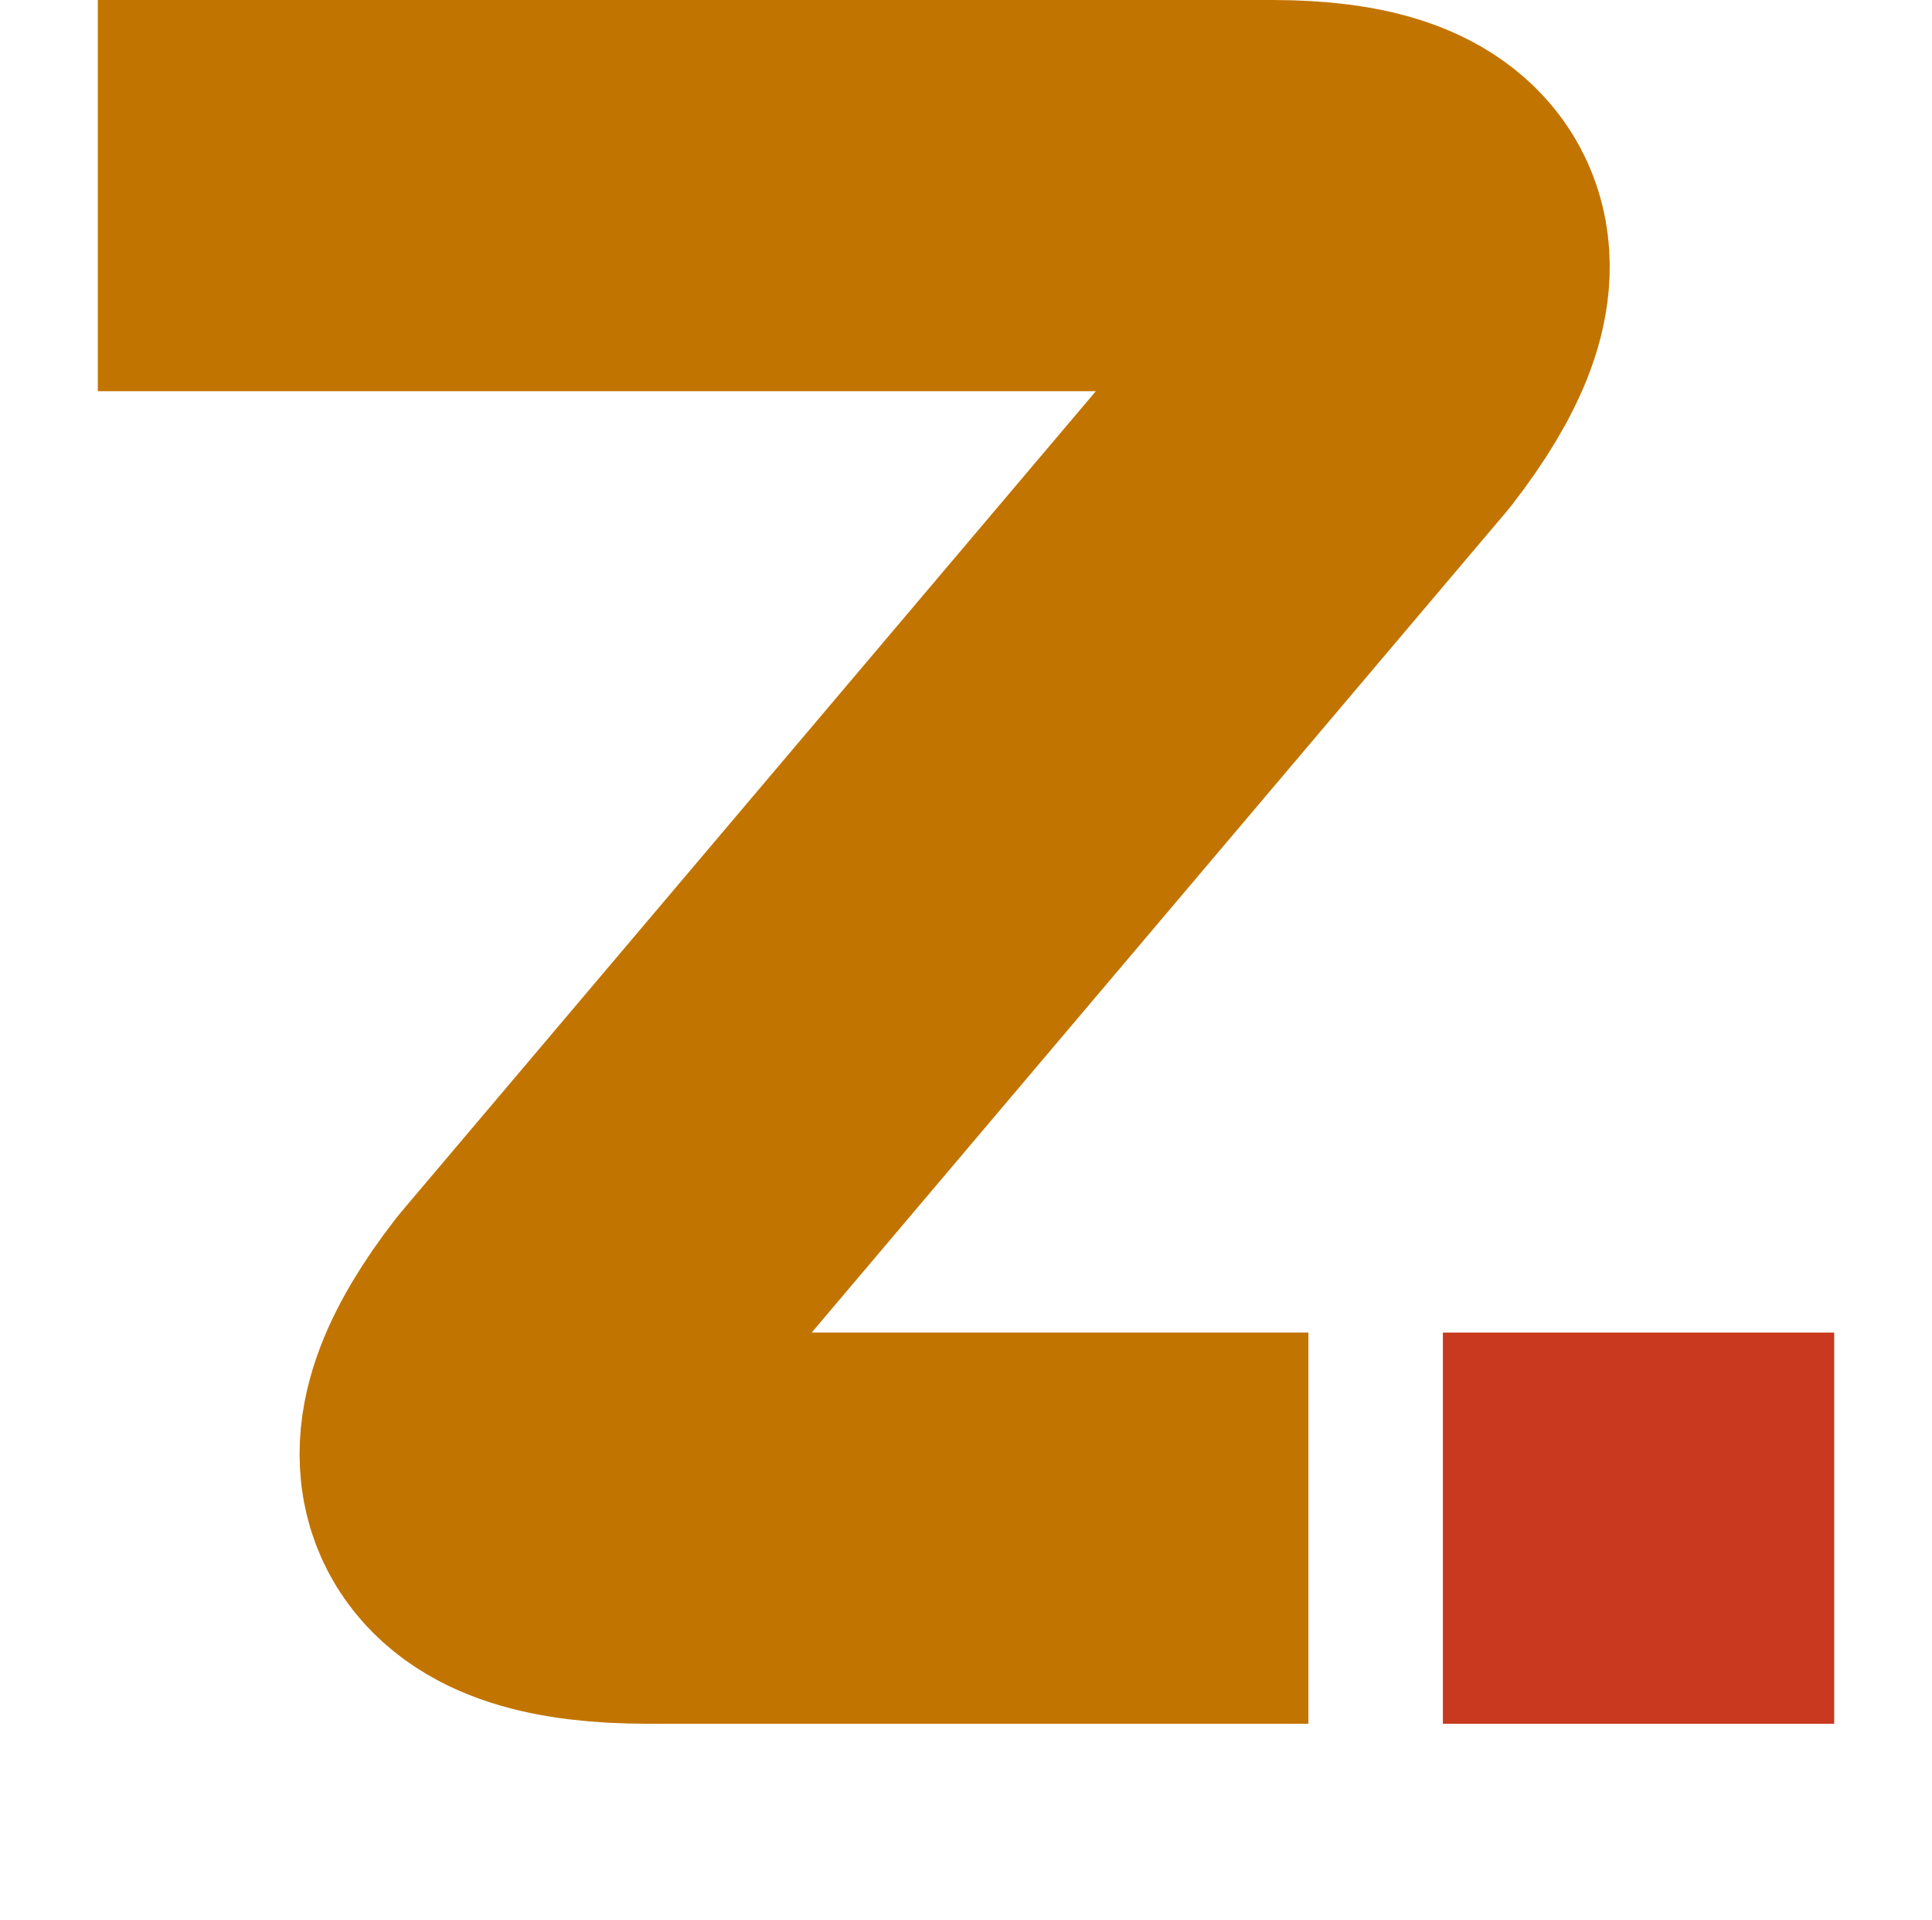
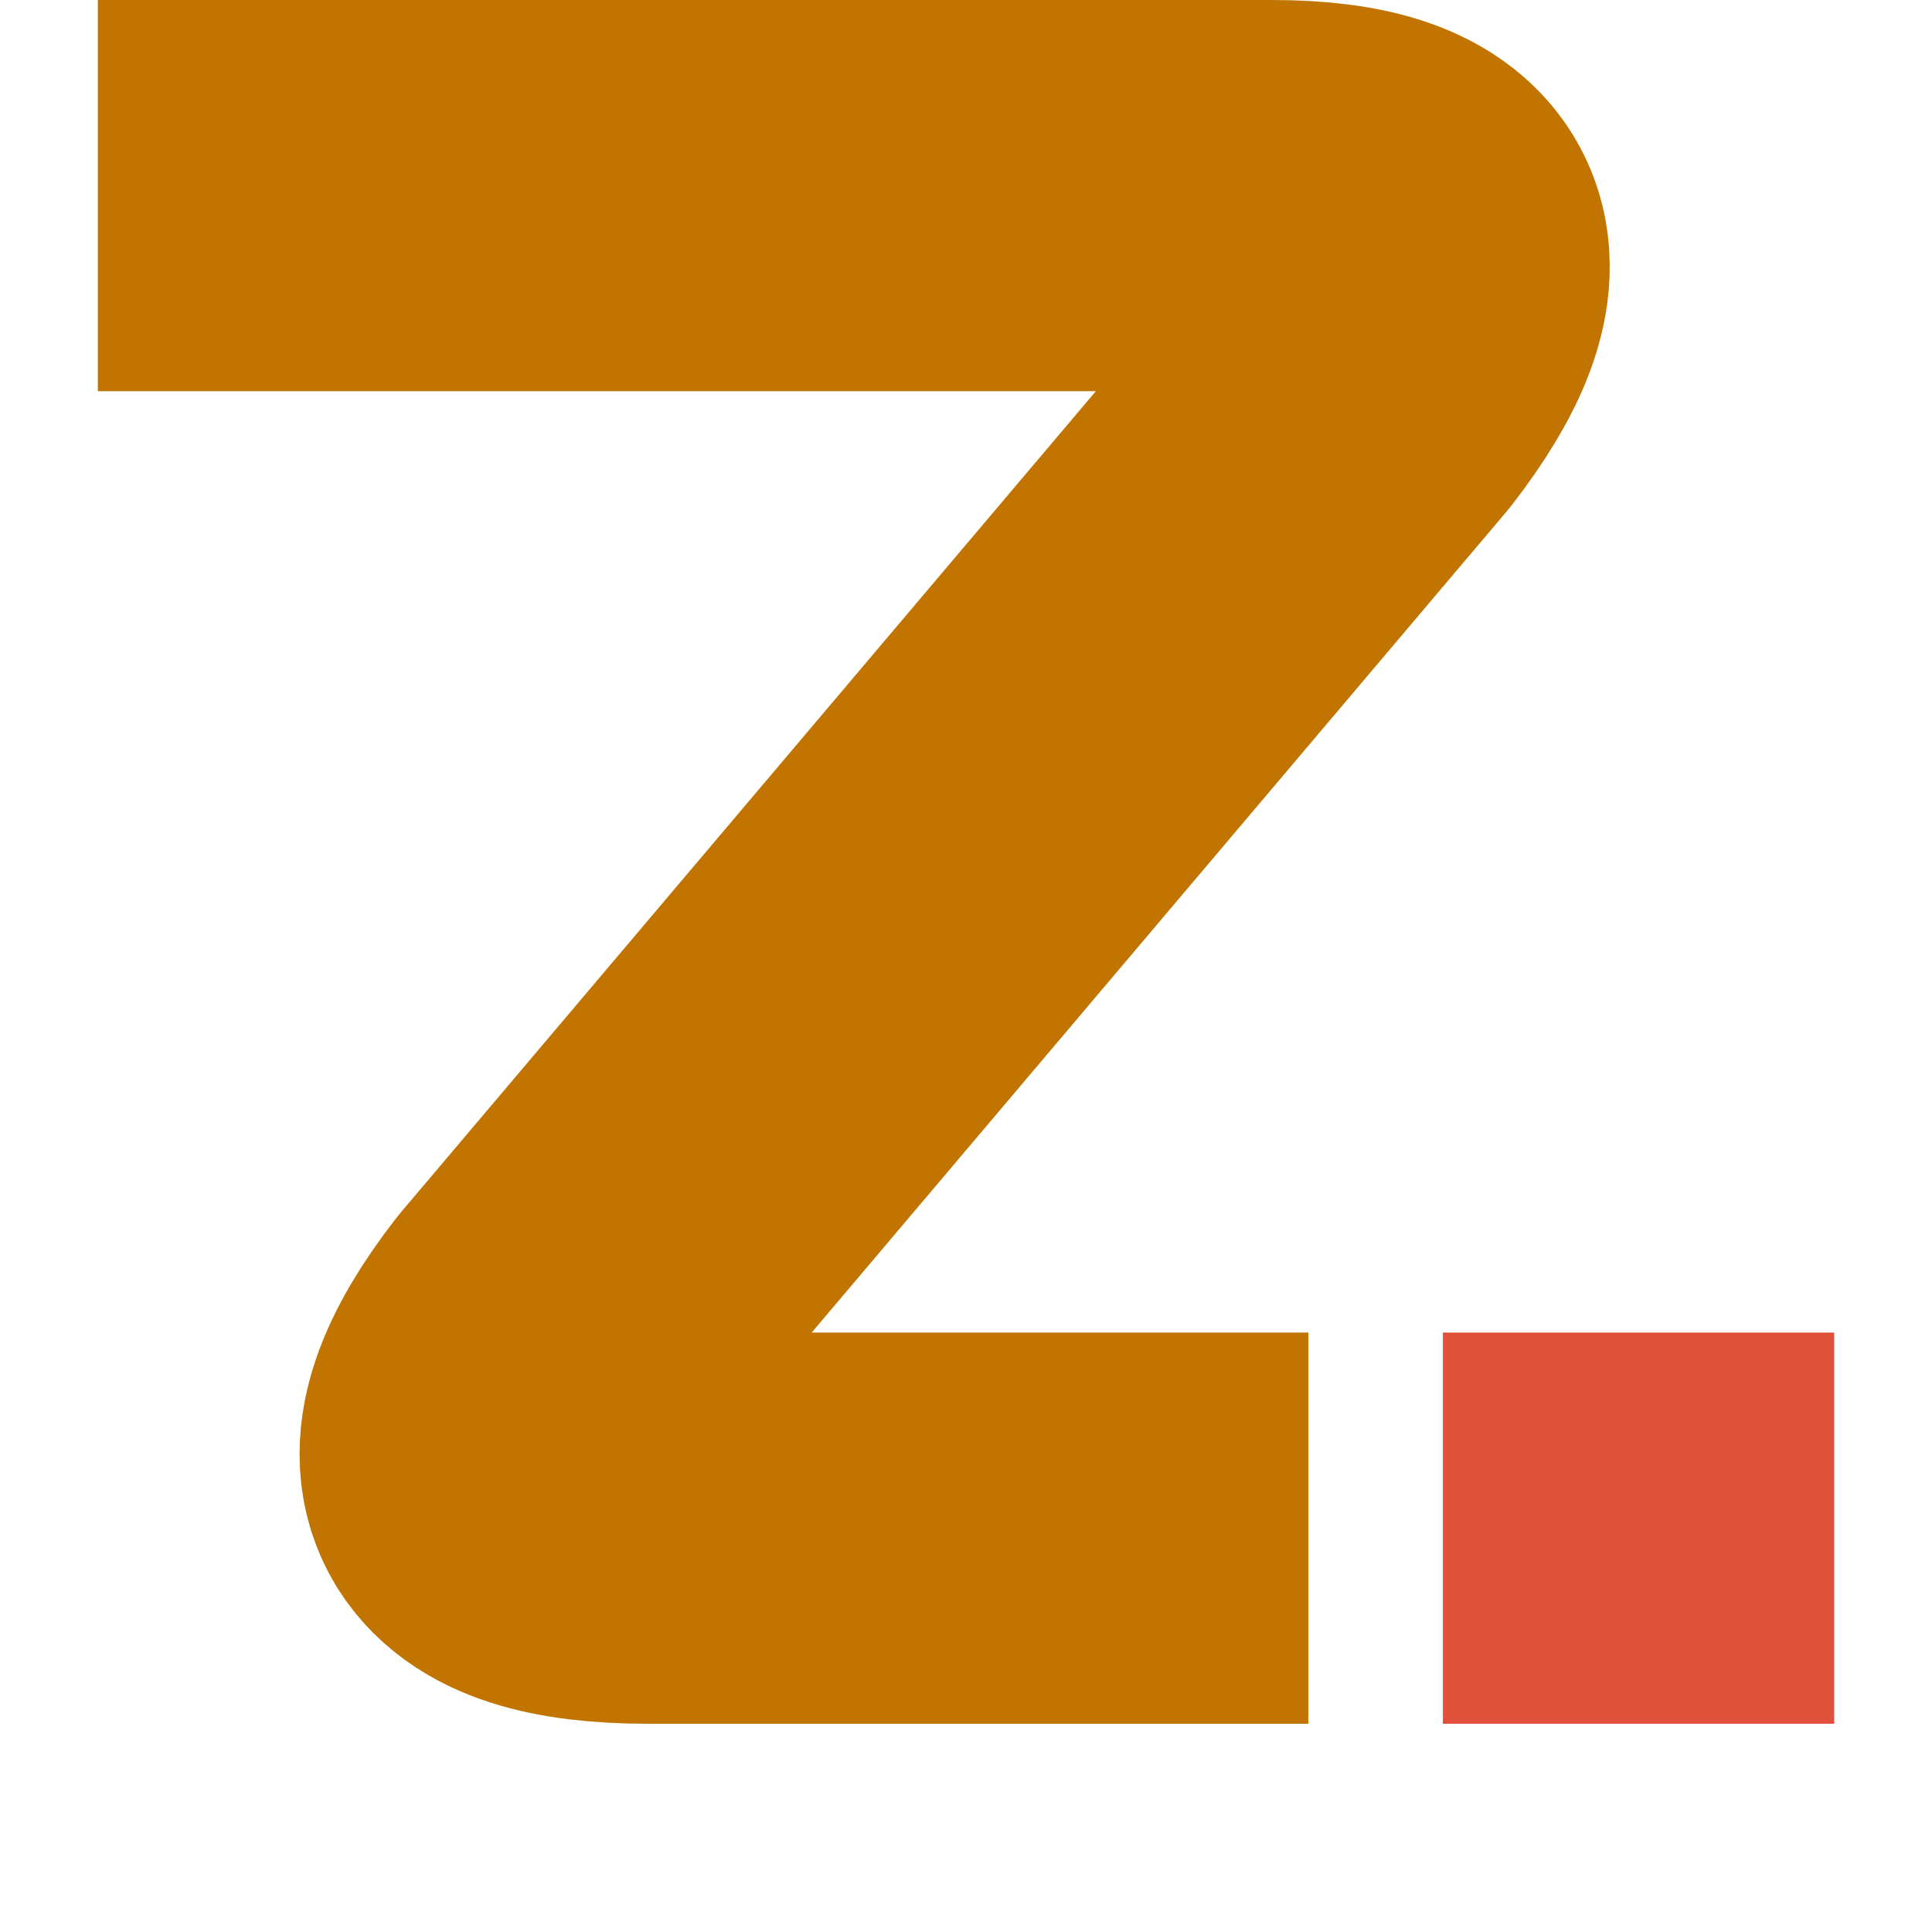
<svg xmlns="http://www.w3.org/2000/svg" viewBox="108 118 316 314" role="img" aria-label="Zebend">
  <path d="M124 150 H316 Q354 150 330 181 L198 337 Q174 368 214 368 H322" fill="none" stroke="#C27400" stroke-width="64" stroke-linejoin="round" />
-   <rect x="344" y="336" width="64" height="64" fill="#C8391F" />
+   <rect x="344" y="336" width="64" height="64" fill="#E0503A" />
</svg>
